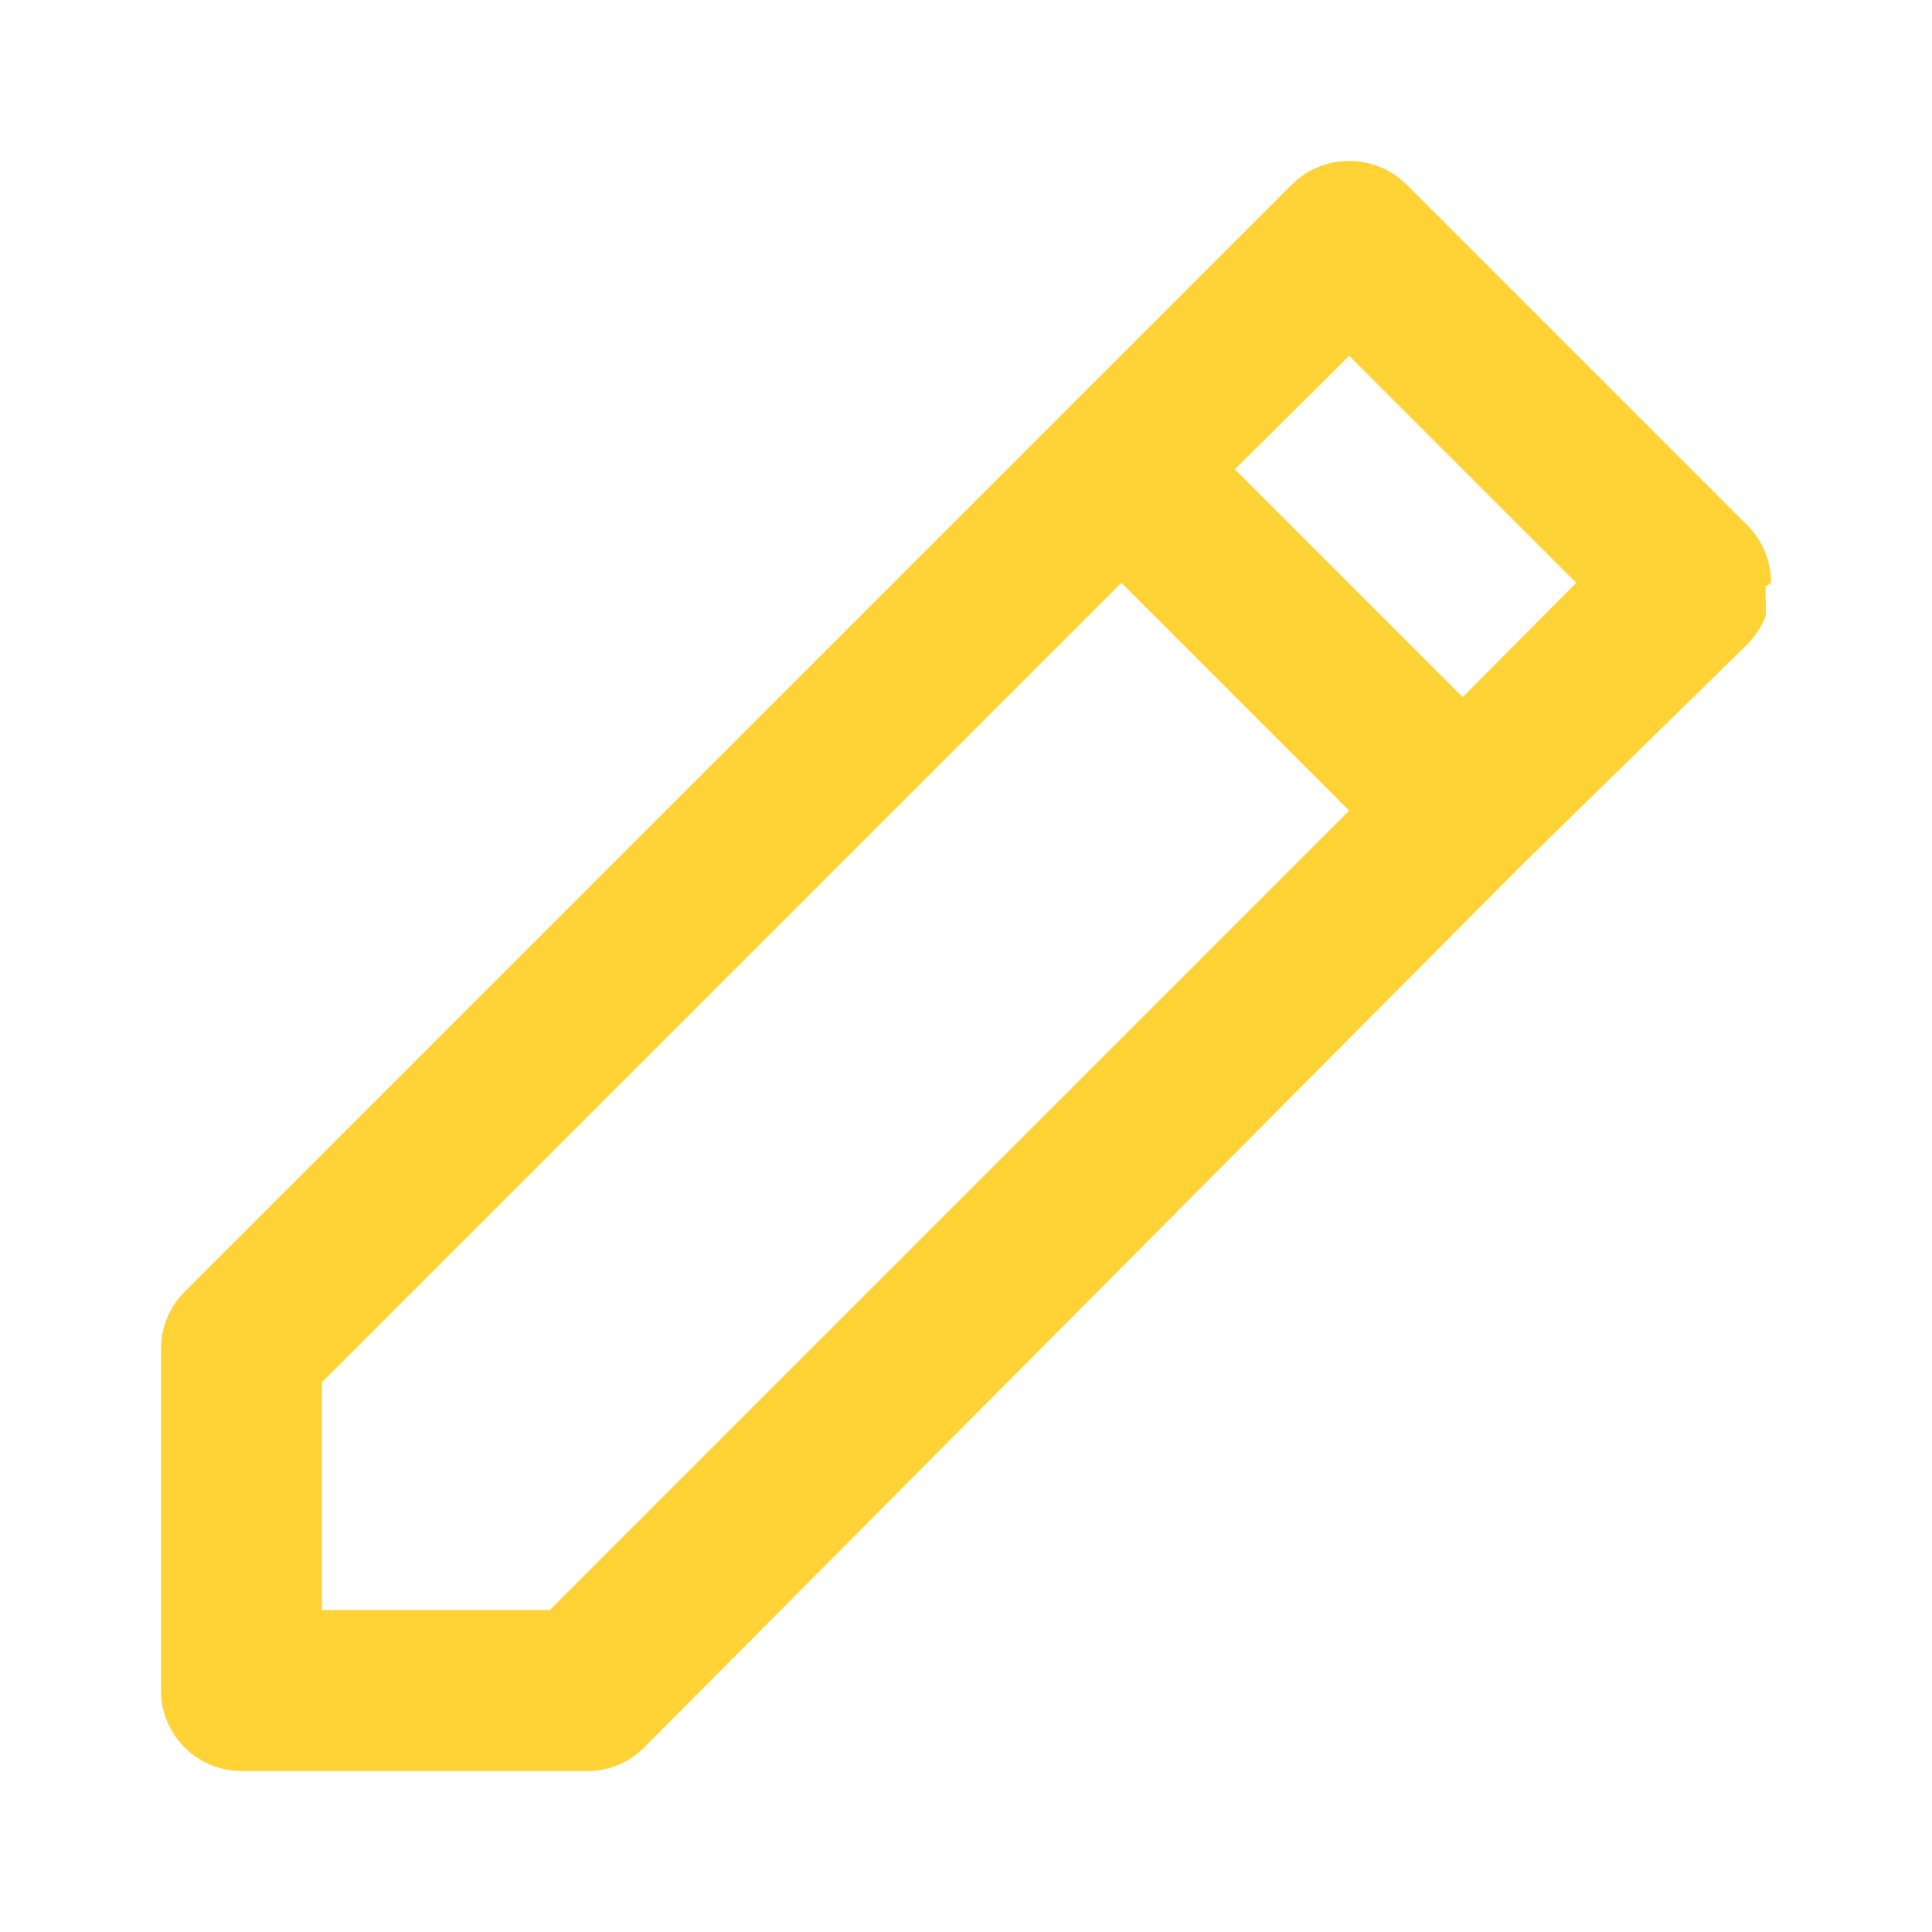
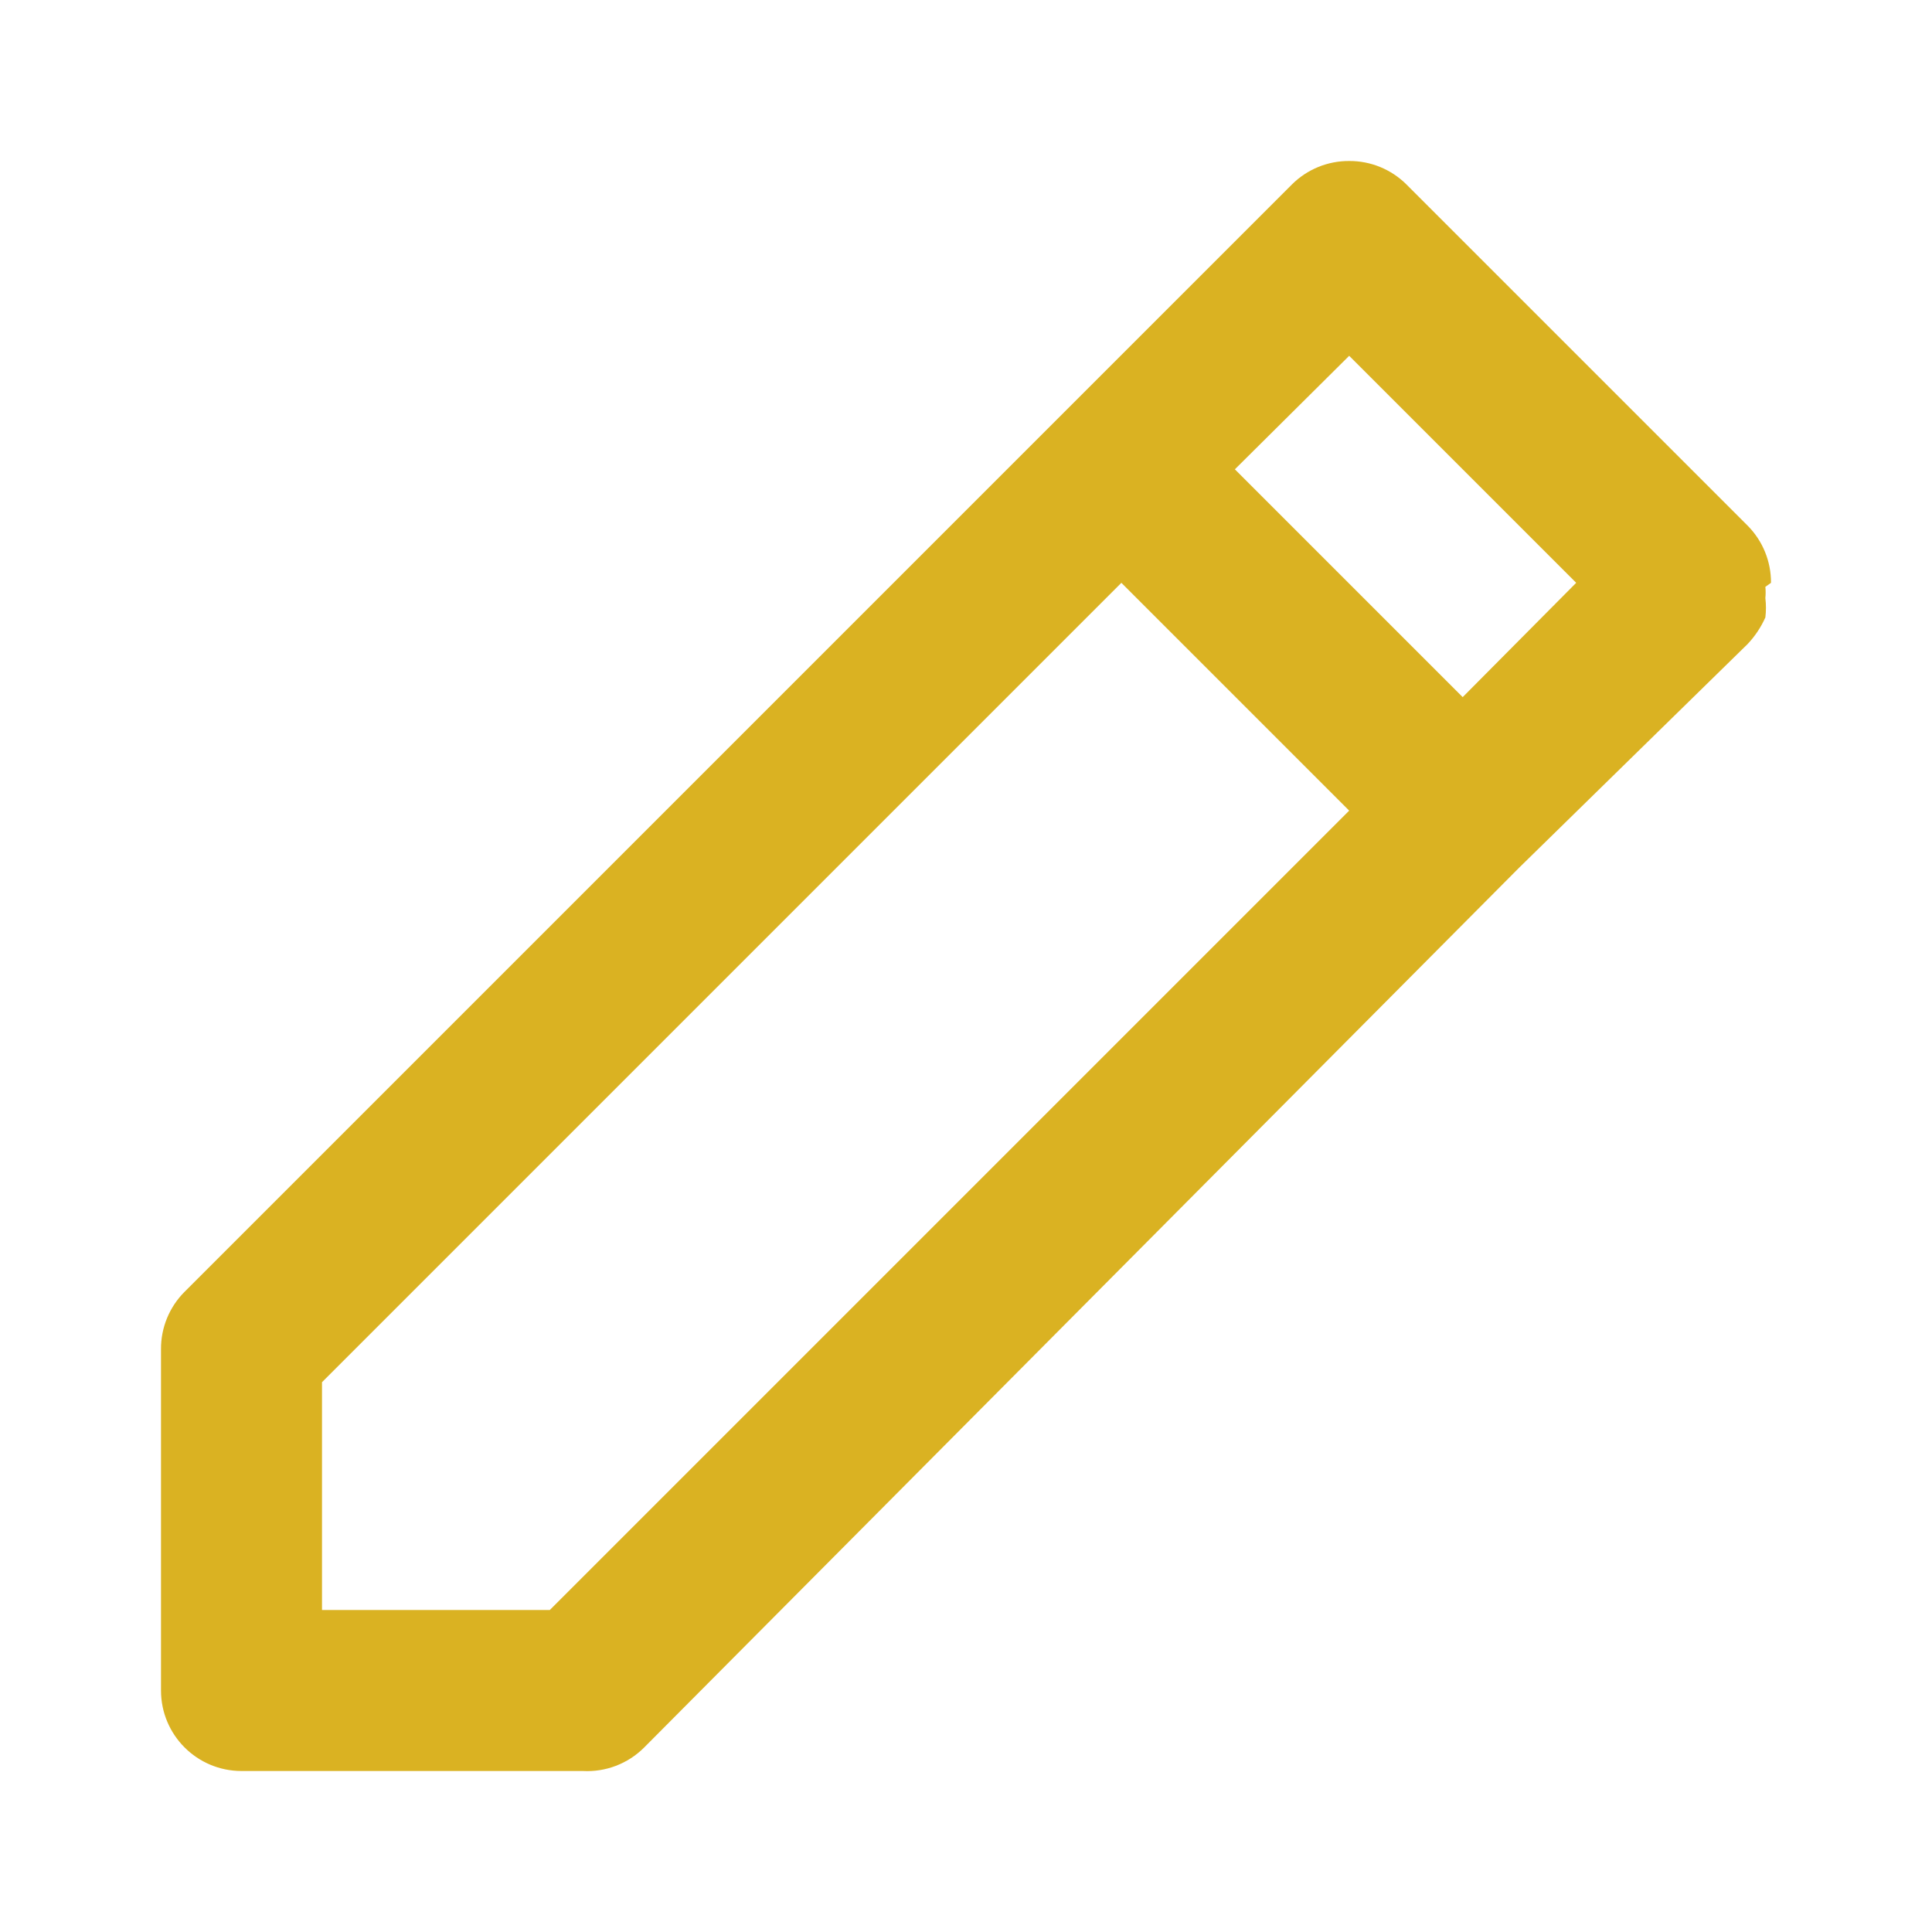
- <svg xmlns="http://www.w3.org/2000/svg" fill="#ffd335" width="24" height="24" viewBox="0 0 24 24">
+ <svg xmlns="http://www.w3.org/2000/svg" fill="#dab222" width="24" height="24" viewBox="0 0 24 24">
  <path d="M22,7.24a1,1,0,0,0-.29-.71L17.47,2.29A1,1,0,0,0,16.76,2a1,1,0,0,0-.71.29L13.22,5.12h0L2.29,16.05a1,1,0,0,0-.29.71V21a1,1,0,0,0,1,1H7.24A1,1,0,0,0,8,21.71L18.87,10.78h0L21.71,8a1.19,1.19,0,0,0,.22-.33,1,1,0,0,0,0-.24.7.7,0,0,0,0-.14ZM6.83,20H4V17.17l9.93-9.93,2.83,2.83ZM18.17,8.66,15.34,5.83l1.42-1.41,2.82,2.82Z" />
</svg>
